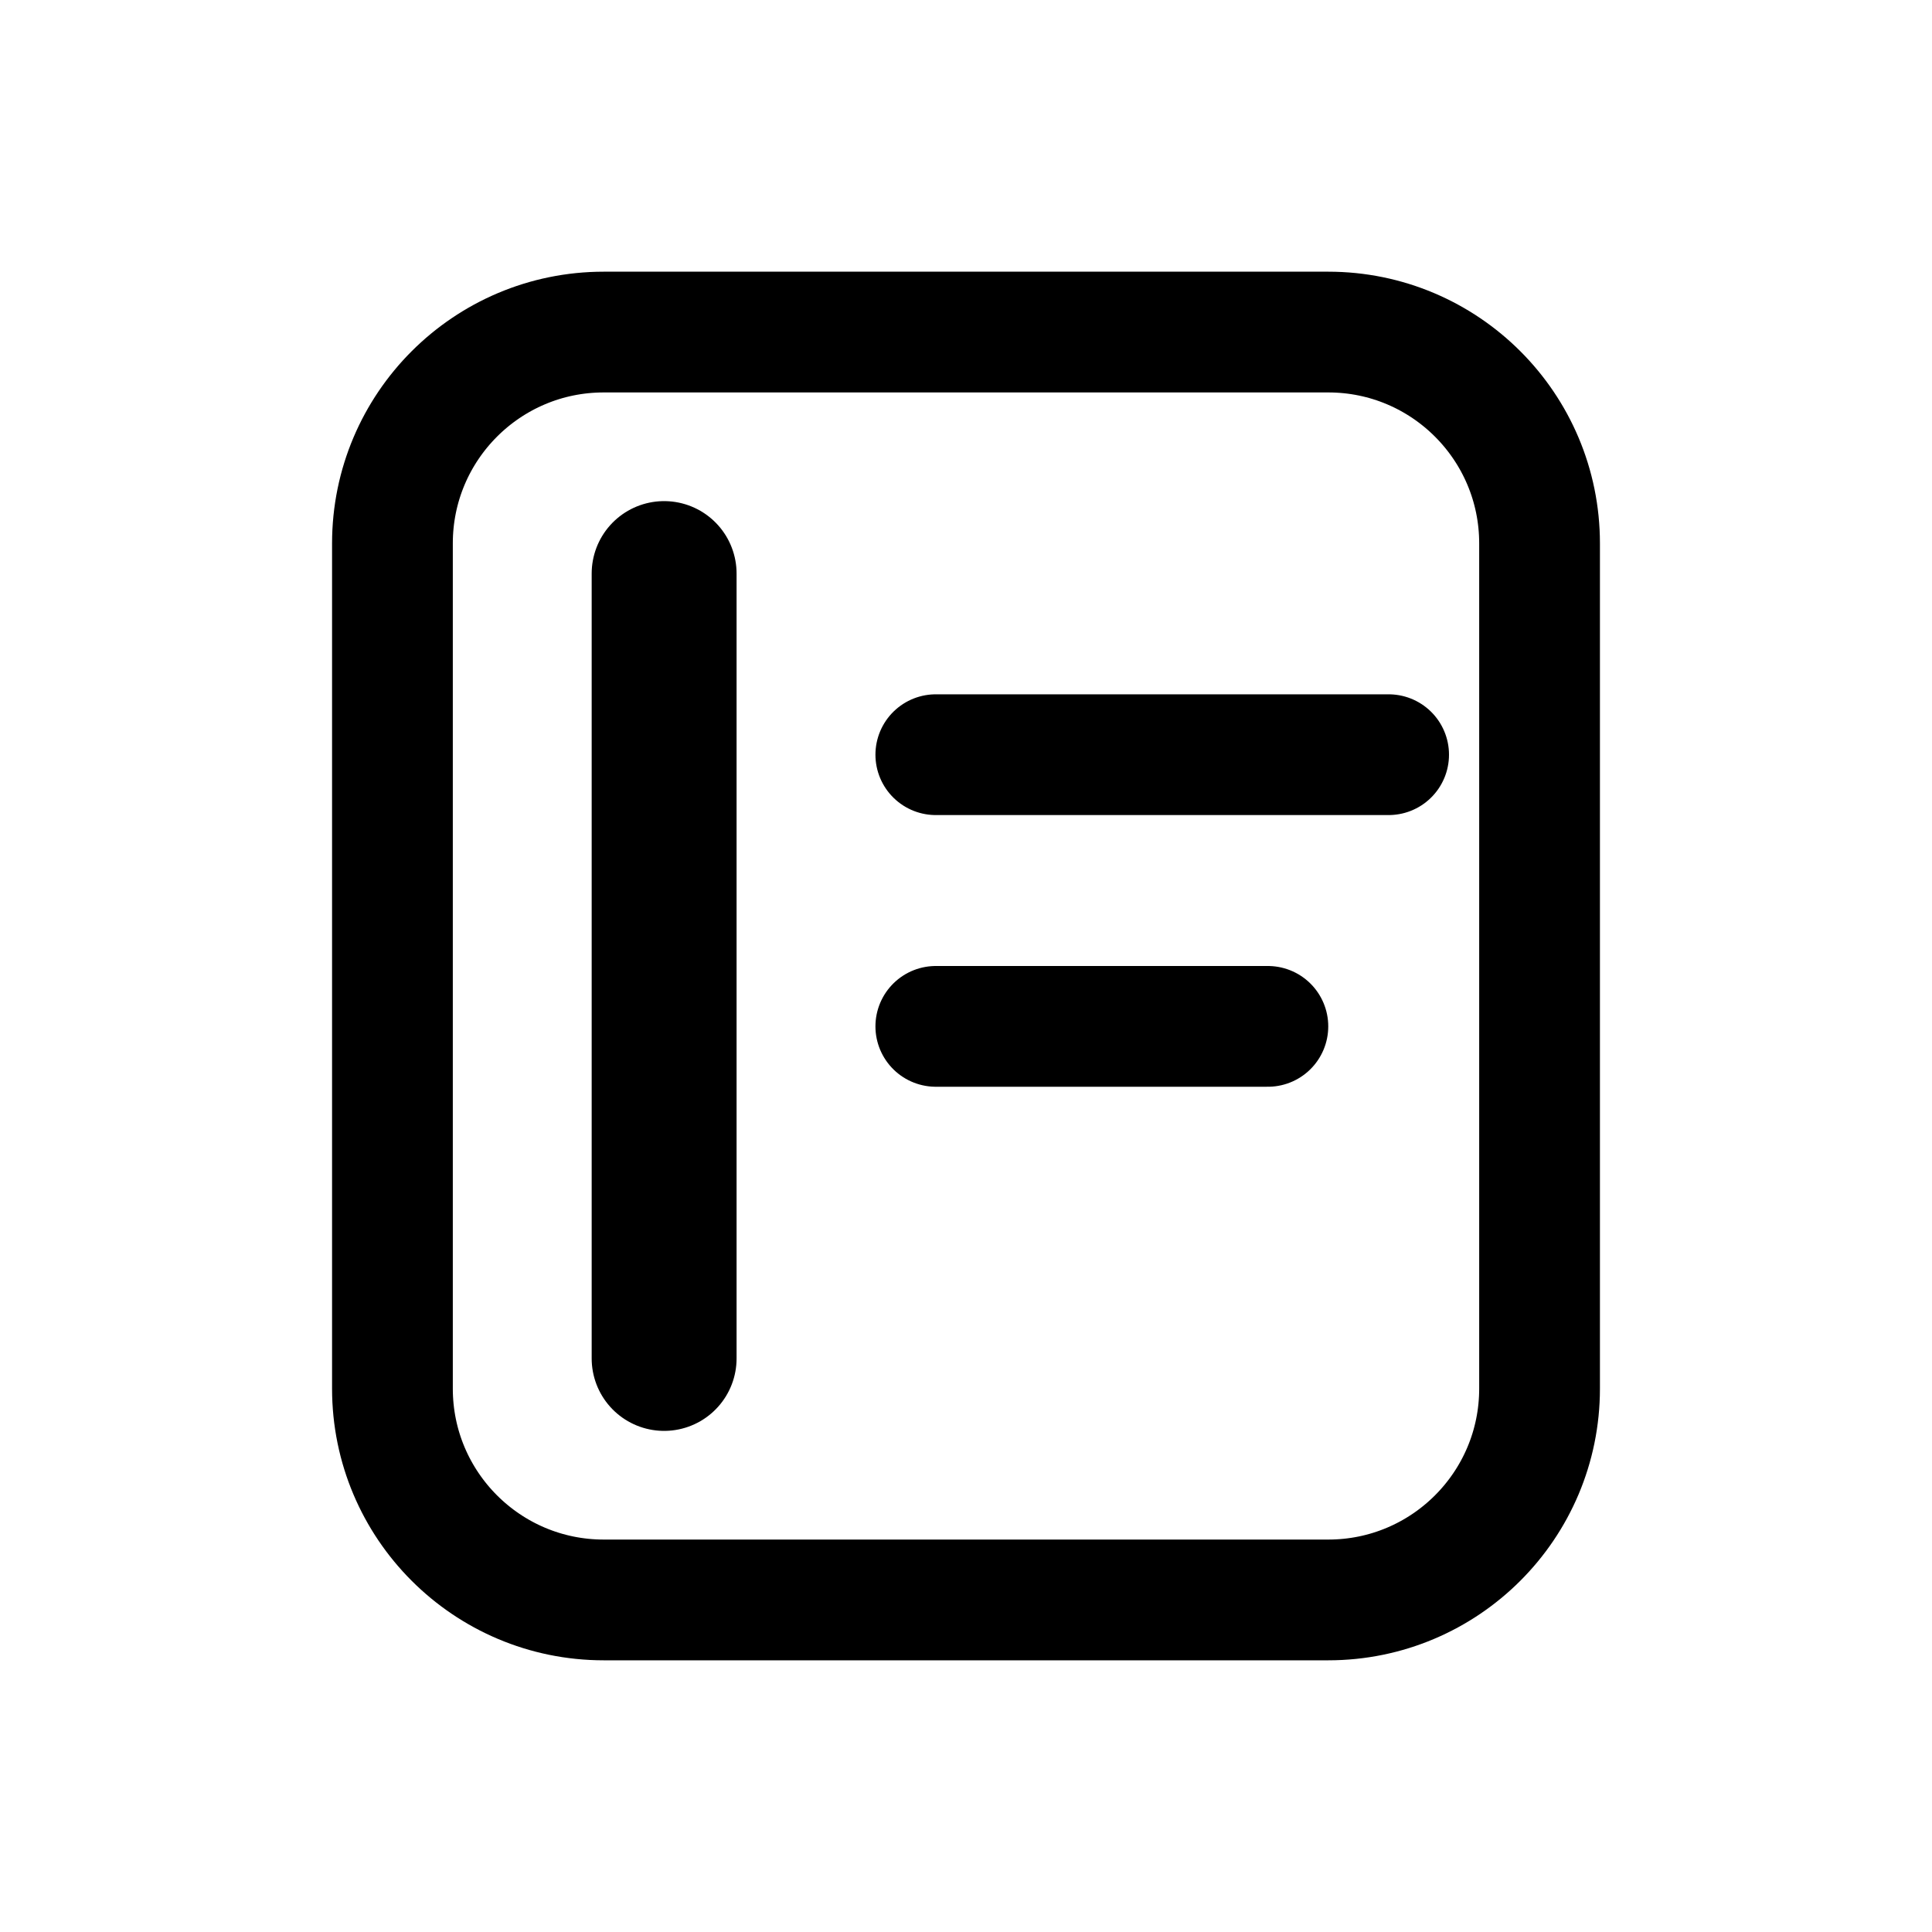
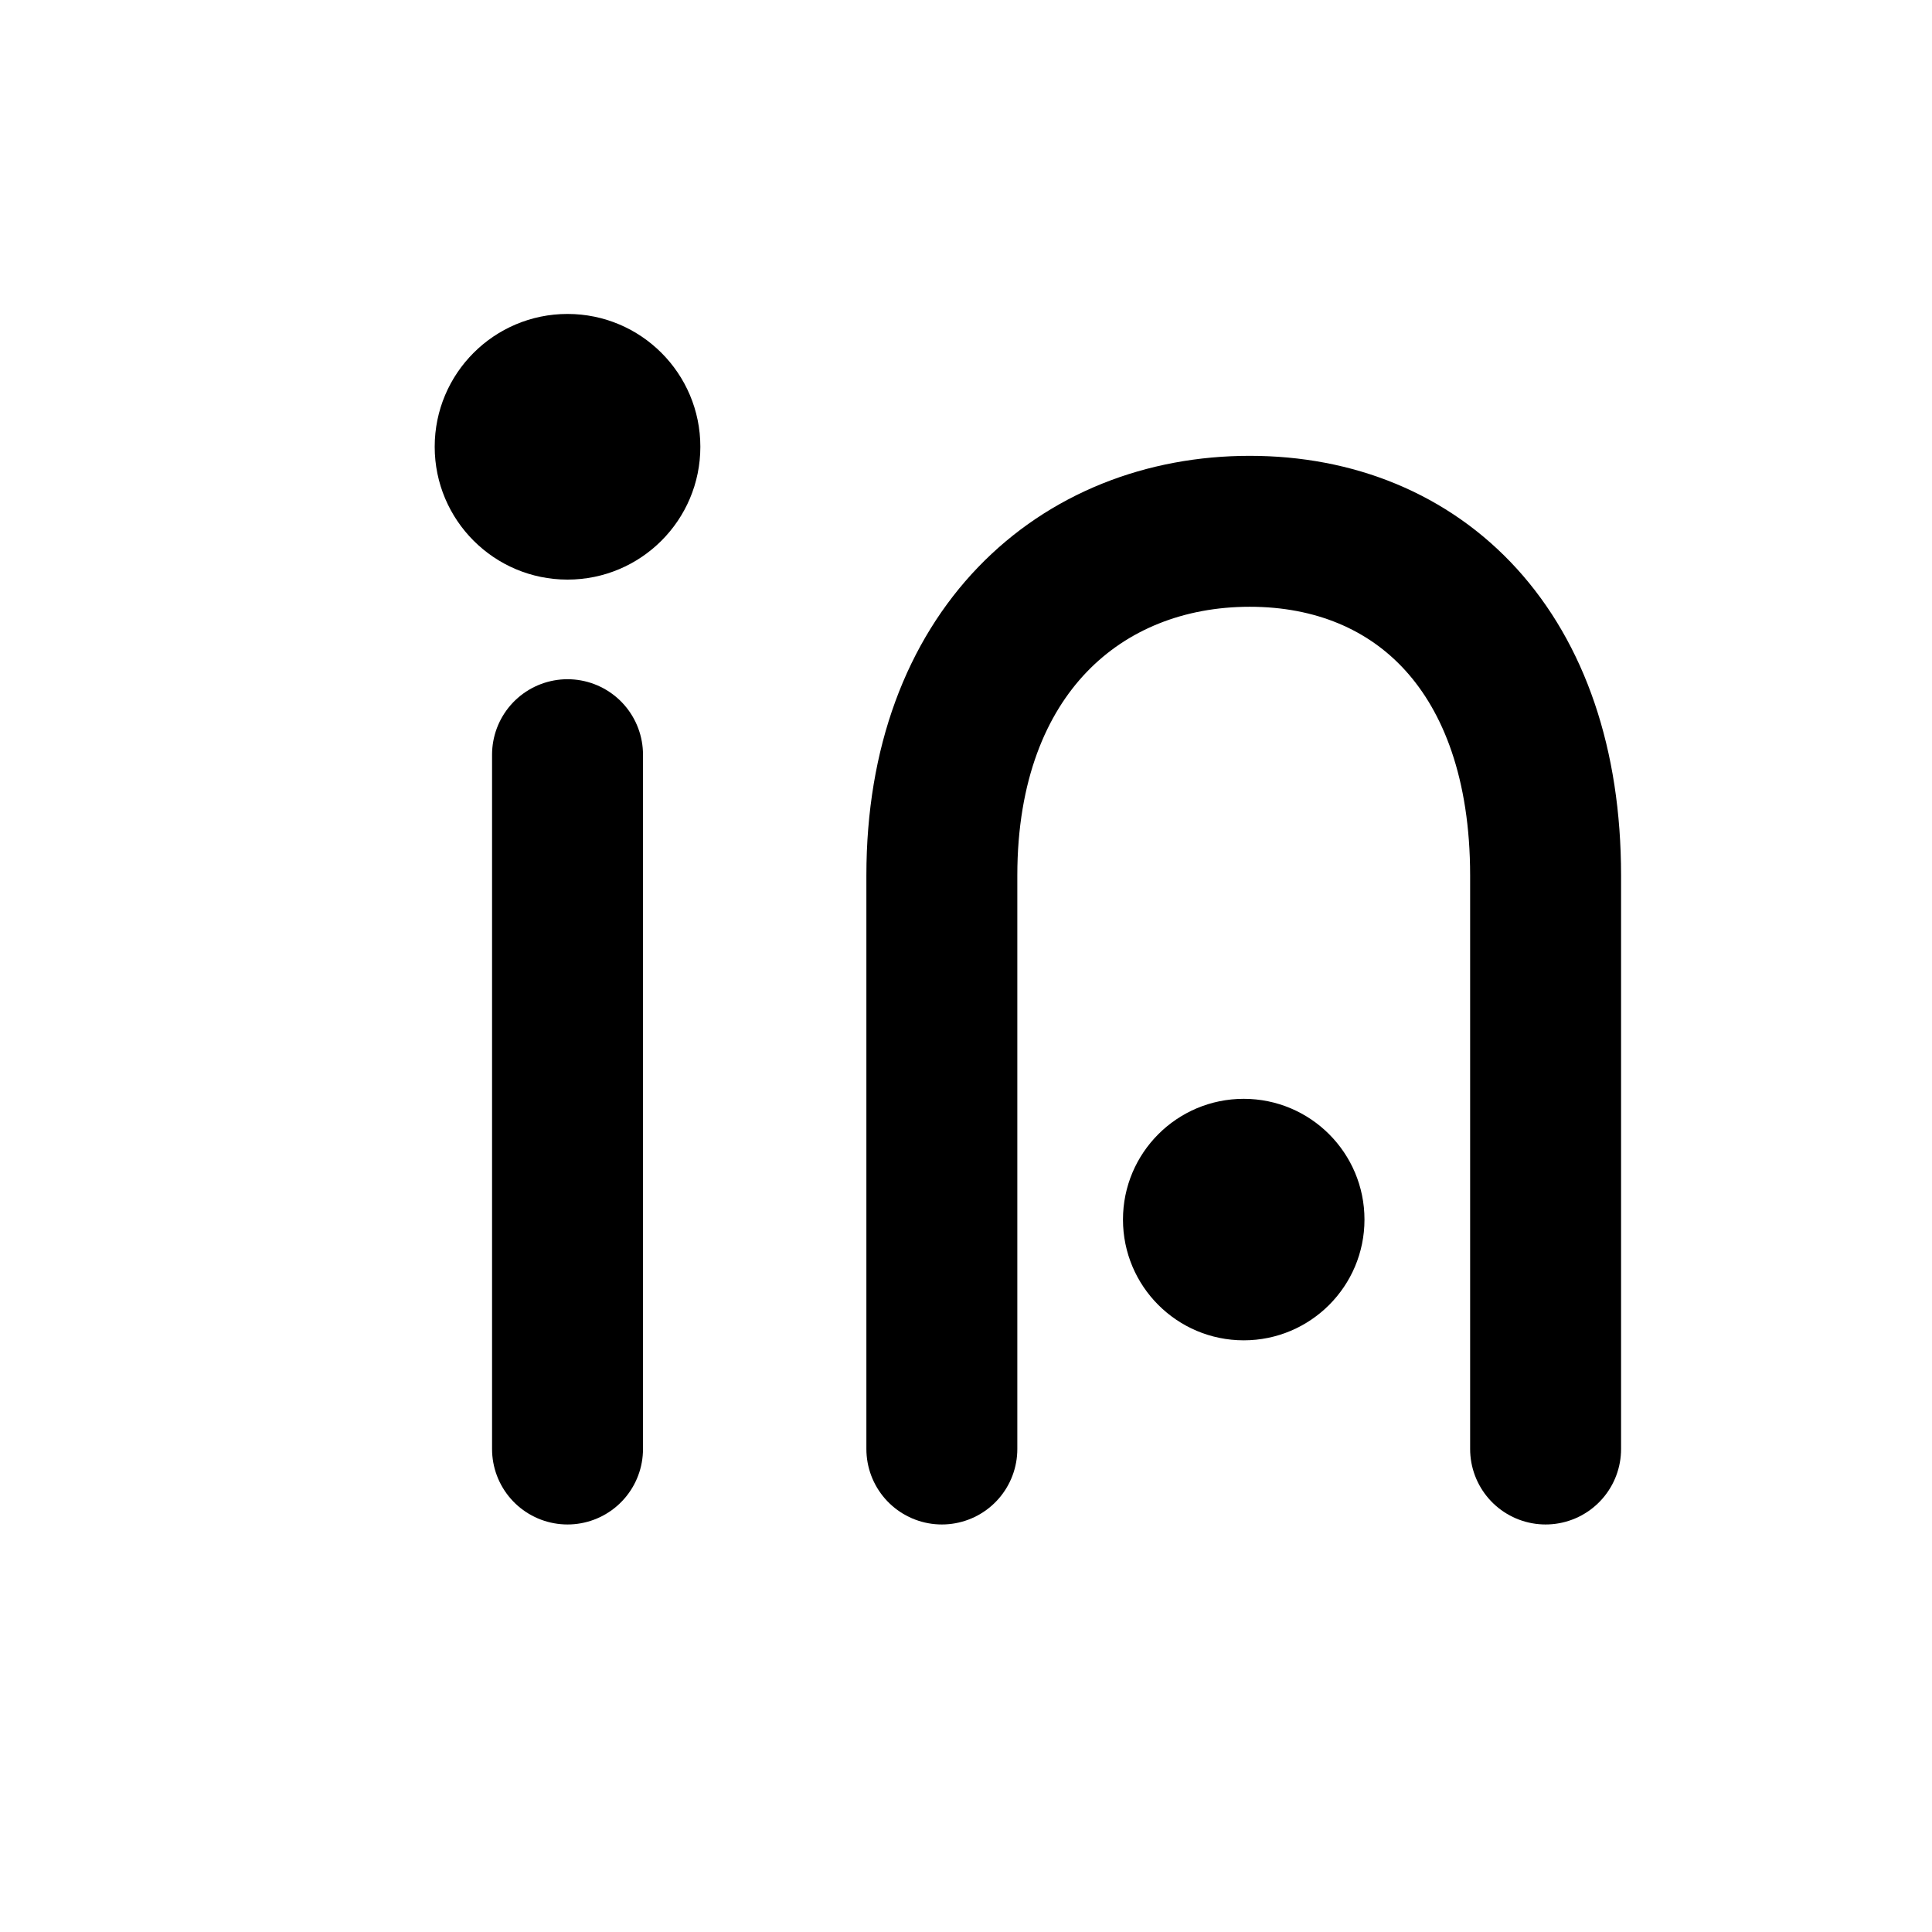
<svg xmlns="http://www.w3.org/2000/svg" viewBox="0 0 32 32" fill="none" aria-hidden="true">
-   <rect x="6.5" y="5.5" width="19" height="21" rx="3.5" stroke="currentColor" stroke-width="2" />
-   <path d="M11 9.5v13" stroke="currentColor" stroke-width="2.4" stroke-linecap="round" />
-   <path d="M15.5 12.5h7.5M15.5 17h5.5" stroke="currentColor" stroke-width="2" stroke-linecap="round" />
+   <circle cx="9.4" cy="7.4" r="2.2" fill="currentColor" />
+   <path d="M9.4 12.5 V 24" stroke="currentColor" stroke-width="2.5" stroke-linecap="round" />
+   <path d="M15.6 24 V 14.5 C 15.6 10.8 17.9 8.8 20.7 8.8 C 23.5 8.8 25.6 10.8 25.6 14.5 V 24" stroke="currentColor" stroke-width="2.5" stroke-linecap="round" />
+   <circle cx="20.6" cy="20.2" r="2" fill="currentColor" />
</svg>
